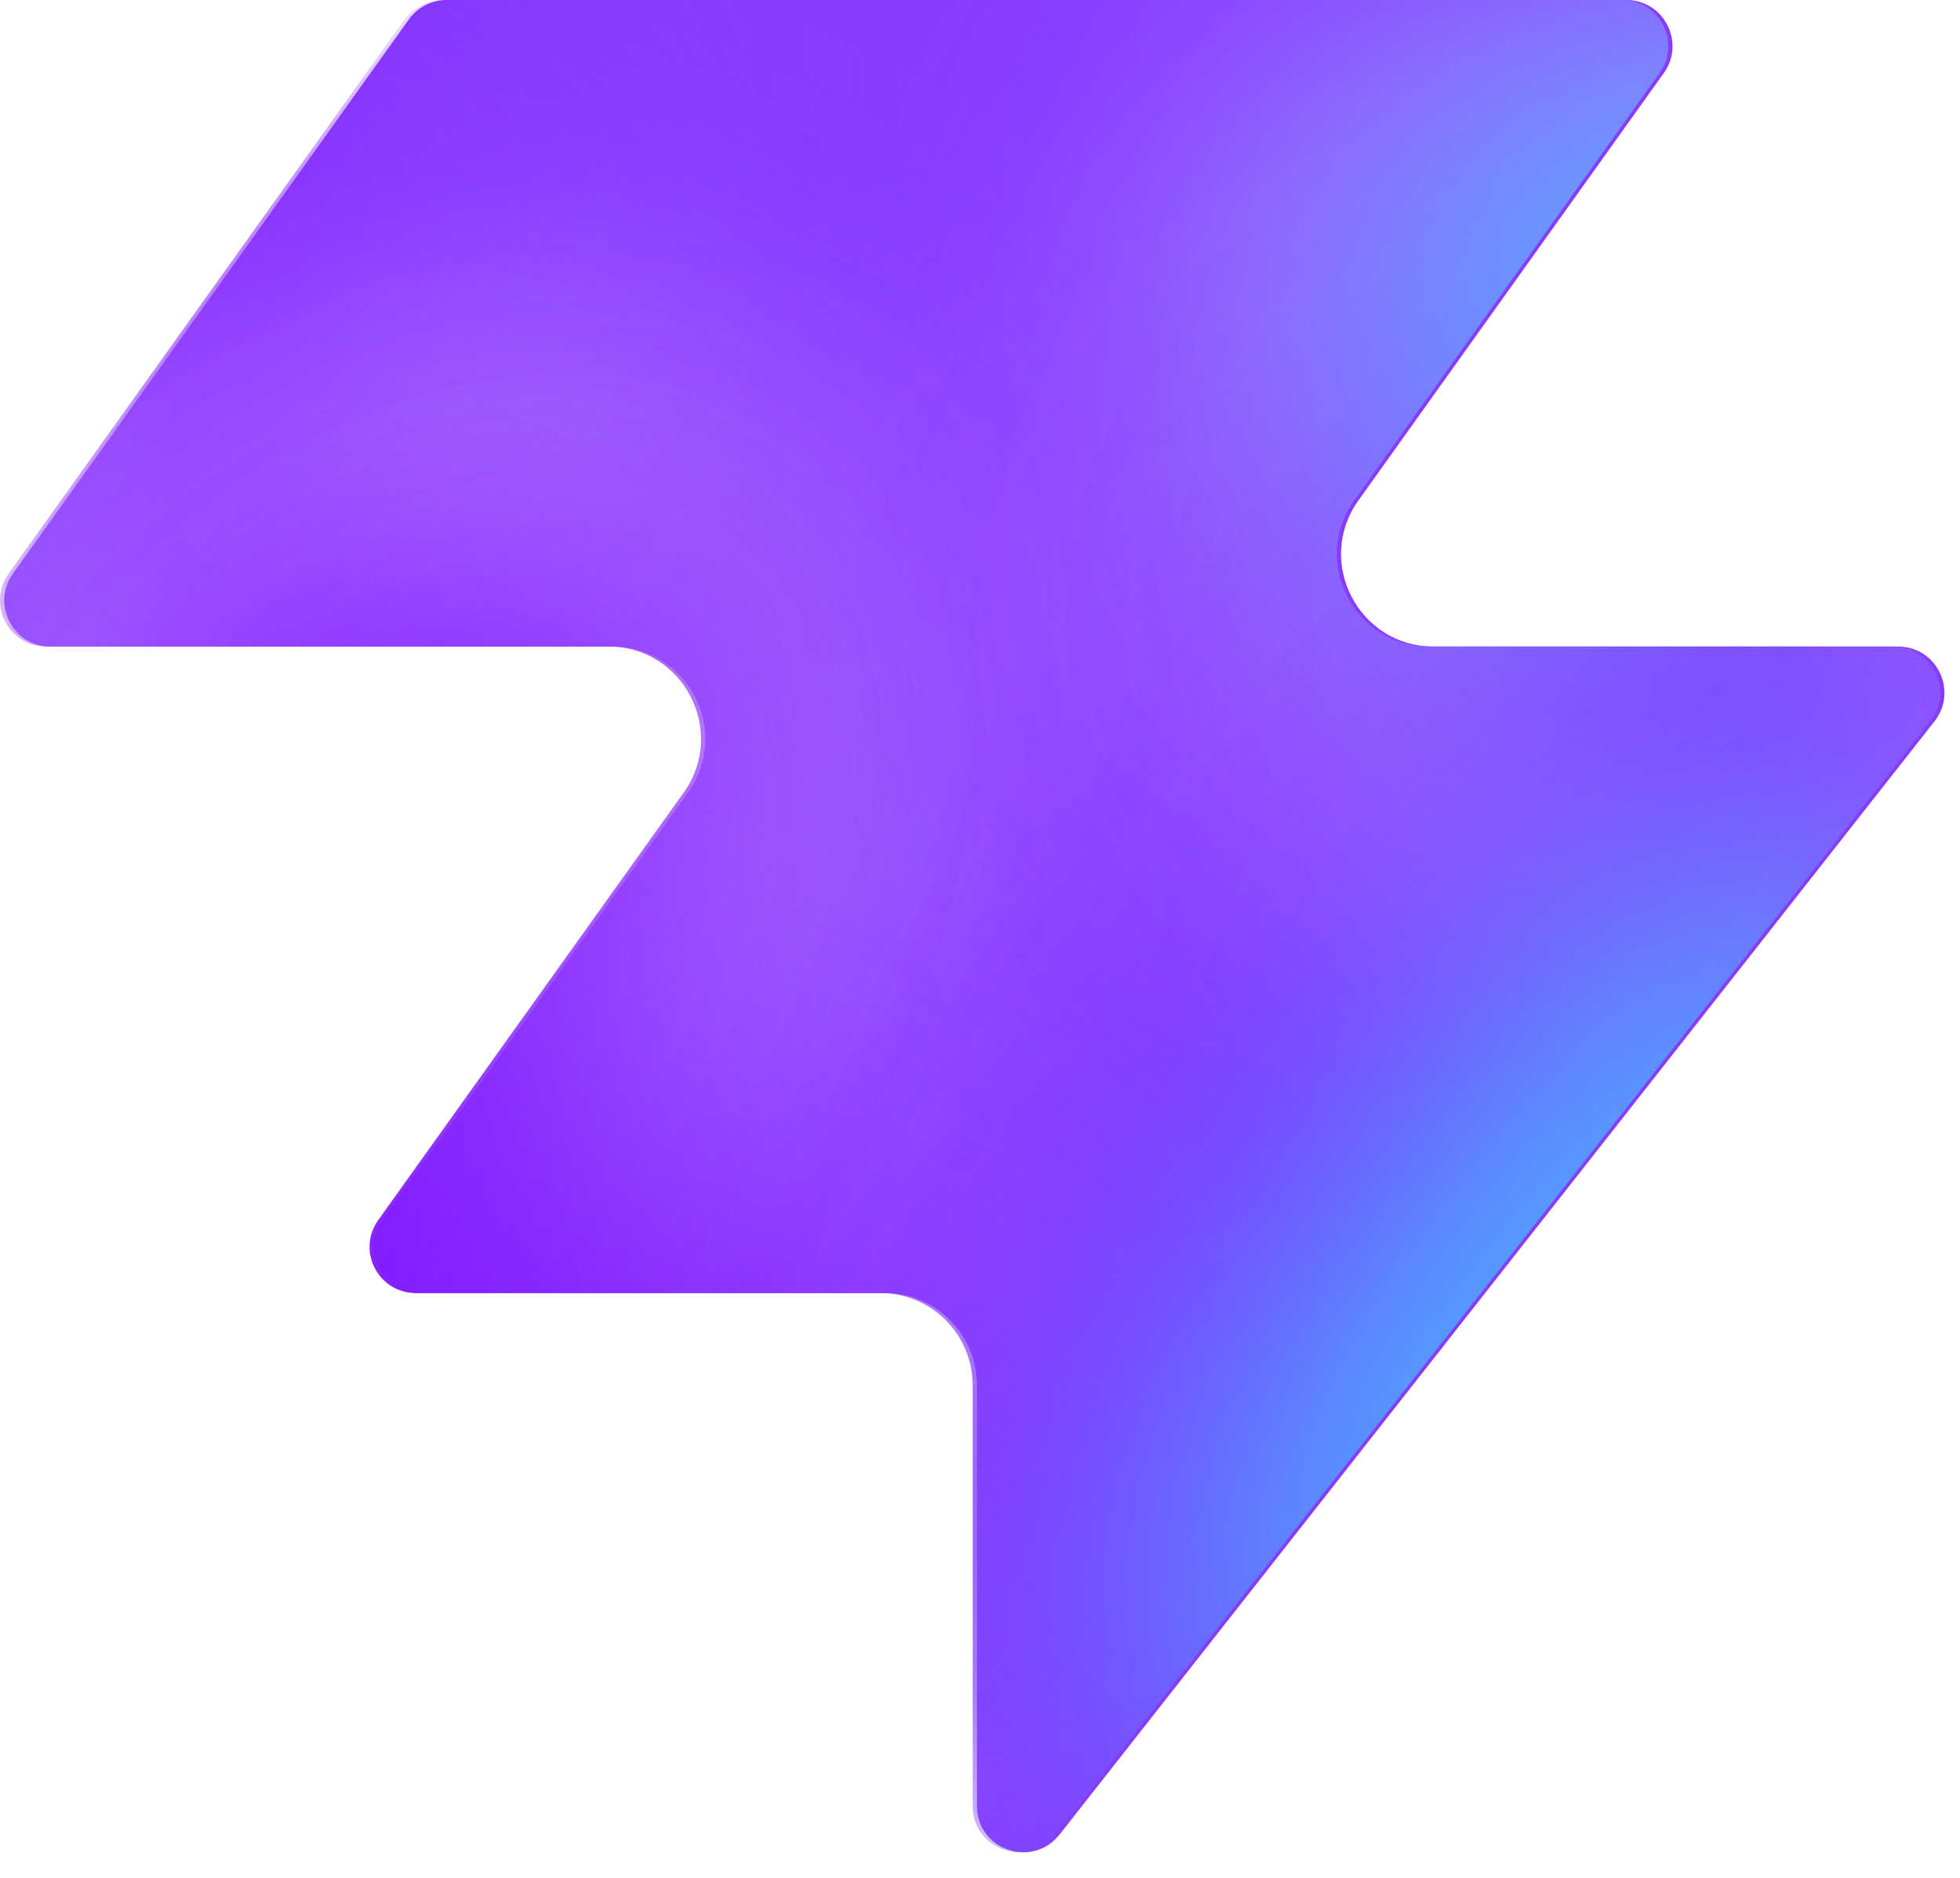
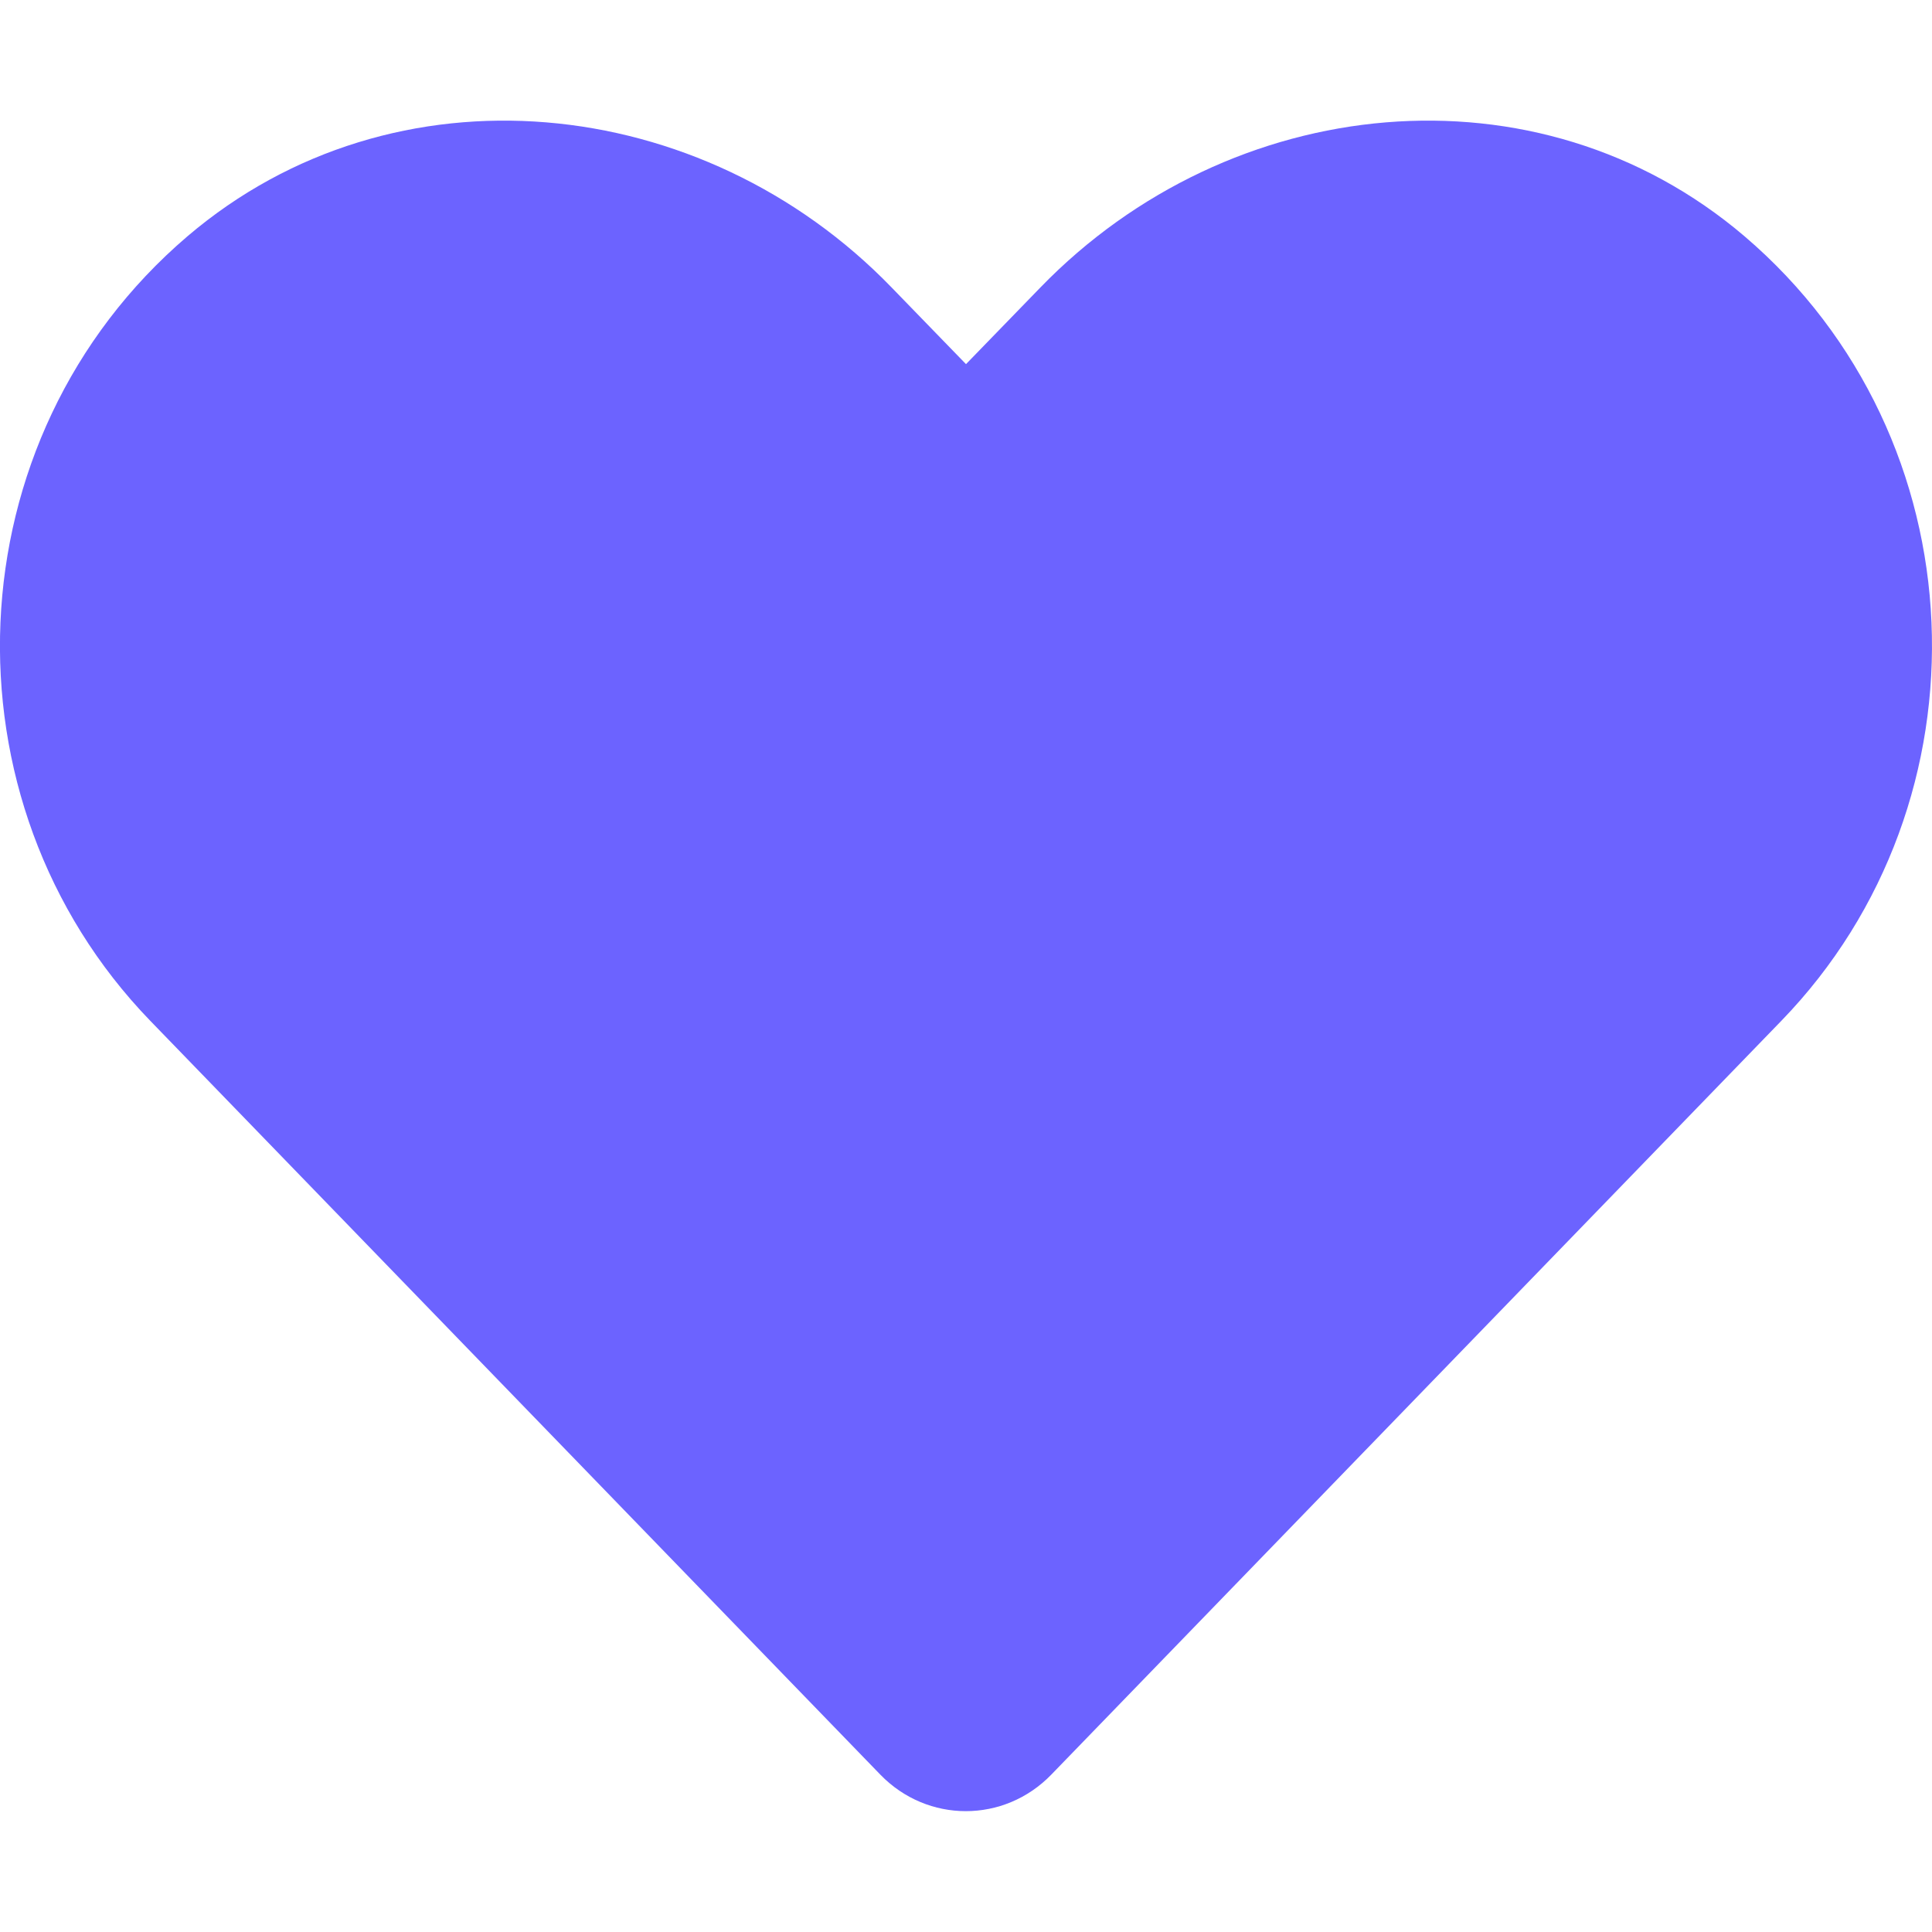
- <svg xmlns="http://www.w3.org/2000/svg" width="48" height="46" fill="none" viewBox="0 0 48 46">
-   <path fill="#863bff" d="M25.946 44.938c-.664.845-2.021.375-2.021-.698V33.937a2.26 2.26 0 0 0-2.262-2.262H10.287c-.92 0-1.456-1.04-.92-1.788l7.48-10.471c1.07-1.497 0-3.578-1.842-3.578H1.237c-.92 0-1.456-1.04-.92-1.788L10.013.474c.214-.297.556-.474.92-.474h28.894c.92 0 1.456 1.04.92 1.788l-7.48 10.471c-1.07 1.498 0 3.579 1.842 3.579h11.377c.943 0 1.473 1.088.89 1.83L25.947 44.94z" style="fill:#863bff;fill:color(display-p3 .525 .23 1);fill-opacity:1" />
-   <mask id="a" width="48" height="46" x="0" y="0" maskUnits="userSpaceOnUse" style="mask-type:alpha">
-     <path fill="#000" d="M25.842 44.938c-.664.844-2.021.375-2.021-.698V33.937a2.26 2.26 0 0 0-2.262-2.262H10.183c-.92 0-1.456-1.04-.92-1.788l7.48-10.471c1.07-1.498 0-3.579-1.842-3.579H1.133c-.92 0-1.456-1.04-.92-1.787L9.91.473c.214-.297.556-.474.92-.474h28.894c.92 0 1.456 1.04.92 1.788l-7.48 10.471c-1.07 1.498 0 3.578 1.842 3.578h11.377c.943 0 1.473 1.088.89 1.832L25.843 44.94z" style="fill:#000;fill-opacity:1" />
-   </mask>
-   <g mask="url(#a)">
-     <g filter="url(#b)">
-       <ellipse cx="5.508" cy="14.704" fill="#ede6ff" rx="5.508" ry="14.704" style="fill:#ede6ff;fill:color(display-p3 .927 .903 1);fill-opacity:1" transform="matrix(.00324 1 1 -.00324 -4.47 31.516)" />
-     </g>
-     <g filter="url(#c)">
-       <ellipse cx="10.399" cy="29.851" fill="#ede6ff" rx="10.399" ry="29.851" style="fill:#ede6ff;fill:color(display-p3 .927 .903 1);fill-opacity:1" transform="matrix(.00324 1 1 -.00324 -39.328 7.883)" />
-     </g>
-     <g filter="url(#d)">
-       <ellipse cx="5.508" cy="30.487" fill="#7e14ff" rx="5.508" ry="30.487" style="fill:#7e14ff;fill:color(display-p3 .492 .077 1);fill-opacity:1" transform="rotate(89.814 -25.913 -14.639)scale(1 -1)" />
-     </g>
-     <g filter="url(#e)">
-       <ellipse cx="5.508" cy="30.599" fill="#7e14ff" rx="5.508" ry="30.599" style="fill:#7e14ff;fill:color(display-p3 .492 .077 1);fill-opacity:1" transform="rotate(89.814 -32.644 -3.334)scale(1 -1)" />
-     </g>
-     <g filter="url(#f)">
-       <ellipse cx="5.508" cy="30.599" fill="#7e14ff" rx="5.508" ry="30.599" style="fill:#7e14ff;fill:color(display-p3 .492 .077 1);fill-opacity:1" transform="matrix(.00324 1 1 -.00324 -34.34 30.47)" />
-     </g>
-     <g filter="url(#g)">
-       <ellipse cx="14.072" cy="22.078" fill="#ede6ff" rx="14.072" ry="22.078" style="fill:#ede6ff;fill:color(display-p3 .927 .903 1);fill-opacity:1" transform="rotate(93.35 24.506 48.493)scale(-1 1)" />
-     </g>
-     <g filter="url(#h)">
-       <ellipse cx="3.47" cy="21.501" fill="#7e14ff" rx="3.47" ry="21.501" style="fill:#7e14ff;fill:color(display-p3 .492 .077 1);fill-opacity:1" transform="rotate(89.009 28.708 47.59)scale(-1 1)" />
-     </g>
-     <g filter="url(#i)">
-       <ellipse cx="3.47" cy="21.501" fill="#7e14ff" rx="3.47" ry="21.501" style="fill:#7e14ff;fill:color(display-p3 .492 .077 1);fill-opacity:1" transform="rotate(89.009 28.708 47.59)scale(-1 1)" />
-     </g>
-     <g filter="url(#j)">
-       <ellipse cx=".387" cy="8.972" fill="#7e14ff" rx="4.407" ry="29.108" style="fill:#7e14ff;fill:color(display-p3 .492 .077 1);fill-opacity:1" transform="rotate(39.51 .387 8.972)" />
-     </g>
-     <g filter="url(#k)">
-       <ellipse cx="47.523" cy="-6.092" fill="#7e14ff" rx="4.407" ry="29.108" style="fill:#7e14ff;fill:color(display-p3 .492 .077 1);fill-opacity:1" transform="rotate(37.892 47.523 -6.092)" />
-     </g>
-     <g filter="url(#l)">
-       <ellipse cx="41.412" cy="6.333" fill="#47bfff" rx="5.971" ry="9.665" style="fill:#47bfff;fill:color(display-p3 .28 .748 1);fill-opacity:1" transform="rotate(37.892 41.412 6.333)" />
-     </g>
-     <g filter="url(#m)">
-       <ellipse cx="-1.879" cy="38.332" fill="#7e14ff" rx="4.407" ry="29.108" style="fill:#7e14ff;fill:color(display-p3 .492 .077 1);fill-opacity:1" transform="rotate(37.892 -1.88 38.332)" />
-     </g>
-     <g filter="url(#n)">
-       <ellipse cx="-1.879" cy="38.332" fill="#7e14ff" rx="4.407" ry="29.108" style="fill:#7e14ff;fill:color(display-p3 .492 .077 1);fill-opacity:1" transform="rotate(37.892 -1.88 38.332)" />
-     </g>
-     <g filter="url(#o)">
-       <ellipse cx="35.651" cy="29.907" fill="#7e14ff" rx="4.407" ry="29.108" style="fill:#7e14ff;fill:color(display-p3 .492 .077 1);fill-opacity:1" transform="rotate(37.892 35.651 29.907)" />
-     </g>
-     <g filter="url(#p)">
-       <ellipse cx="38.418" cy="32.4" fill="#47bfff" rx="5.971" ry="15.297" style="fill:#47bfff;fill:color(display-p3 .28 .748 1);fill-opacity:1" transform="rotate(37.892 38.418 32.4)" />
-     </g>
-   </g>
-   <defs>
-     <filter id="b" width="60.045" height="41.654" x="-19.77" y="16.149" color-interpolation-filters="sRGB" filterUnits="userSpaceOnUse">
-       <feFlood flood-opacity="0" result="BackgroundImageFix" />
-       <feBlend in="SourceGraphic" in2="BackgroundImageFix" result="shape" />
-       <feGaussianBlur result="effect1_foregroundBlur_2002_17158" stdDeviation="7.659" />
-     </filter>
-     <filter id="c" width="90.34" height="51.437" x="-54.613" y="-7.533" color-interpolation-filters="sRGB" filterUnits="userSpaceOnUse">
-       <feFlood flood-opacity="0" result="BackgroundImageFix" />
-       <feBlend in="SourceGraphic" in2="BackgroundImageFix" result="shape" />
-       <feGaussianBlur result="effect1_foregroundBlur_2002_17158" stdDeviation="7.659" />
-     </filter>
-     <filter id="d" width="79.355" height="29.4" x="-49.64" y="2.03" color-interpolation-filters="sRGB" filterUnits="userSpaceOnUse">
-       <feFlood flood-opacity="0" result="BackgroundImageFix" />
-       <feBlend in="SourceGraphic" in2="BackgroundImageFix" result="shape" />
-       <feGaussianBlur result="effect1_foregroundBlur_2002_17158" stdDeviation="4.596" />
-     </filter>
-     <filter id="e" width="79.579" height="29.4" x="-45.045" y="20.029" color-interpolation-filters="sRGB" filterUnits="userSpaceOnUse">
-       <feFlood flood-opacity="0" result="BackgroundImageFix" />
-       <feBlend in="SourceGraphic" in2="BackgroundImageFix" result="shape" />
-       <feGaussianBlur result="effect1_foregroundBlur_2002_17158" stdDeviation="4.596" />
-     </filter>
-     <filter id="f" width="79.579" height="29.4" x="-43.513" y="21.178" color-interpolation-filters="sRGB" filterUnits="userSpaceOnUse">
-       <feFlood flood-opacity="0" result="BackgroundImageFix" />
-       <feBlend in="SourceGraphic" in2="BackgroundImageFix" result="shape" />
-       <feGaussianBlur result="effect1_foregroundBlur_2002_17158" stdDeviation="4.596" />
-     </filter>
-     <filter id="g" width="74.749" height="58.852" x="15.756" y="-17.901" color-interpolation-filters="sRGB" filterUnits="userSpaceOnUse">
-       <feFlood flood-opacity="0" result="BackgroundImageFix" />
-       <feBlend in="SourceGraphic" in2="BackgroundImageFix" result="shape" />
-       <feGaussianBlur result="effect1_foregroundBlur_2002_17158" stdDeviation="7.659" />
-     </filter>
-     <filter id="h" width="61.377" height="25.362" x="23.548" y="2.284" color-interpolation-filters="sRGB" filterUnits="userSpaceOnUse">
-       <feFlood flood-opacity="0" result="BackgroundImageFix" />
-       <feBlend in="SourceGraphic" in2="BackgroundImageFix" result="shape" />
-       <feGaussianBlur result="effect1_foregroundBlur_2002_17158" stdDeviation="4.596" />
-     </filter>
-     <filter id="i" width="61.377" height="25.362" x="23.548" y="2.284" color-interpolation-filters="sRGB" filterUnits="userSpaceOnUse">
-       <feFlood flood-opacity="0" result="BackgroundImageFix" />
-       <feBlend in="SourceGraphic" in2="BackgroundImageFix" result="shape" />
-       <feGaussianBlur result="effect1_foregroundBlur_2002_17158" stdDeviation="4.596" />
-     </filter>
-     <filter id="j" width="56.045" height="63.649" x="-27.636" y="-22.853" color-interpolation-filters="sRGB" filterUnits="userSpaceOnUse">
-       <feFlood flood-opacity="0" result="BackgroundImageFix" />
-       <feBlend in="SourceGraphic" in2="BackgroundImageFix" result="shape" />
-       <feGaussianBlur result="effect1_foregroundBlur_2002_17158" stdDeviation="4.596" />
-     </filter>
-     <filter id="k" width="54.814" height="64.646" x="20.116" y="-38.415" color-interpolation-filters="sRGB" filterUnits="userSpaceOnUse">
-       <feFlood flood-opacity="0" result="BackgroundImageFix" />
-       <feBlend in="SourceGraphic" in2="BackgroundImageFix" result="shape" />
-       <feGaussianBlur result="effect1_foregroundBlur_2002_17158" stdDeviation="4.596" />
-     </filter>
-     <filter id="l" width="33.541" height="35.313" x="24.641" y="-11.323" color-interpolation-filters="sRGB" filterUnits="userSpaceOnUse">
-       <feFlood flood-opacity="0" result="BackgroundImageFix" />
-       <feBlend in="SourceGraphic" in2="BackgroundImageFix" result="shape" />
-       <feGaussianBlur result="effect1_foregroundBlur_2002_17158" stdDeviation="4.596" />
-     </filter>
-     <filter id="m" width="54.814" height="64.646" x="-29.286" y="6.009" color-interpolation-filters="sRGB" filterUnits="userSpaceOnUse">
-       <feFlood flood-opacity="0" result="BackgroundImageFix" />
-       <feBlend in="SourceGraphic" in2="BackgroundImageFix" result="shape" />
-       <feGaussianBlur result="effect1_foregroundBlur_2002_17158" stdDeviation="4.596" />
-     </filter>
-     <filter id="n" width="54.814" height="64.646" x="-29.286" y="6.009" color-interpolation-filters="sRGB" filterUnits="userSpaceOnUse">
-       <feFlood flood-opacity="0" result="BackgroundImageFix" />
-       <feBlend in="SourceGraphic" in2="BackgroundImageFix" result="shape" />
-       <feGaussianBlur result="effect1_foregroundBlur_2002_17158" stdDeviation="4.596" />
-     </filter>
-     <filter id="o" width="54.814" height="64.646" x="8.244" y="-2.416" color-interpolation-filters="sRGB" filterUnits="userSpaceOnUse">
-       <feFlood flood-opacity="0" result="BackgroundImageFix" />
-       <feBlend in="SourceGraphic" in2="BackgroundImageFix" result="shape" />
-       <feGaussianBlur result="effect1_foregroundBlur_2002_17158" stdDeviation="4.596" />
-     </filter>
-     <filter id="p" width="39.409" height="43.623" x="18.713" y="10.588" color-interpolation-filters="sRGB" filterUnits="userSpaceOnUse">
-       <feFlood flood-opacity="0" result="BackgroundImageFix" />
-       <feBlend in="SourceGraphic" in2="BackgroundImageFix" result="shape" />
-       <feGaussianBlur result="effect1_foregroundBlur_2002_17158" stdDeviation="4.596" />
-     </filter>
-   </defs>
+ <svg xmlns="http://www.w3.org/2000/svg" width="64" height="64" viewBox="0 0 512 512" version="1.1">
+   <path fill="#6c63ff" d="M462.3 62.6C407.5 15.9 326 24.3 275.7 76.2L256 96.5l-19.7-20.3C186.1 24.3 104.5 15.9 49.7 62.6c-62.8 53.6-66.1 149.8-9.9 207.9l193.5 199.8c12.5 12.9 32.8 12.9 45.3 0l193.5-199.8c56.3-58.1 53-154.3-9.8-207.9z" />
</svg>
